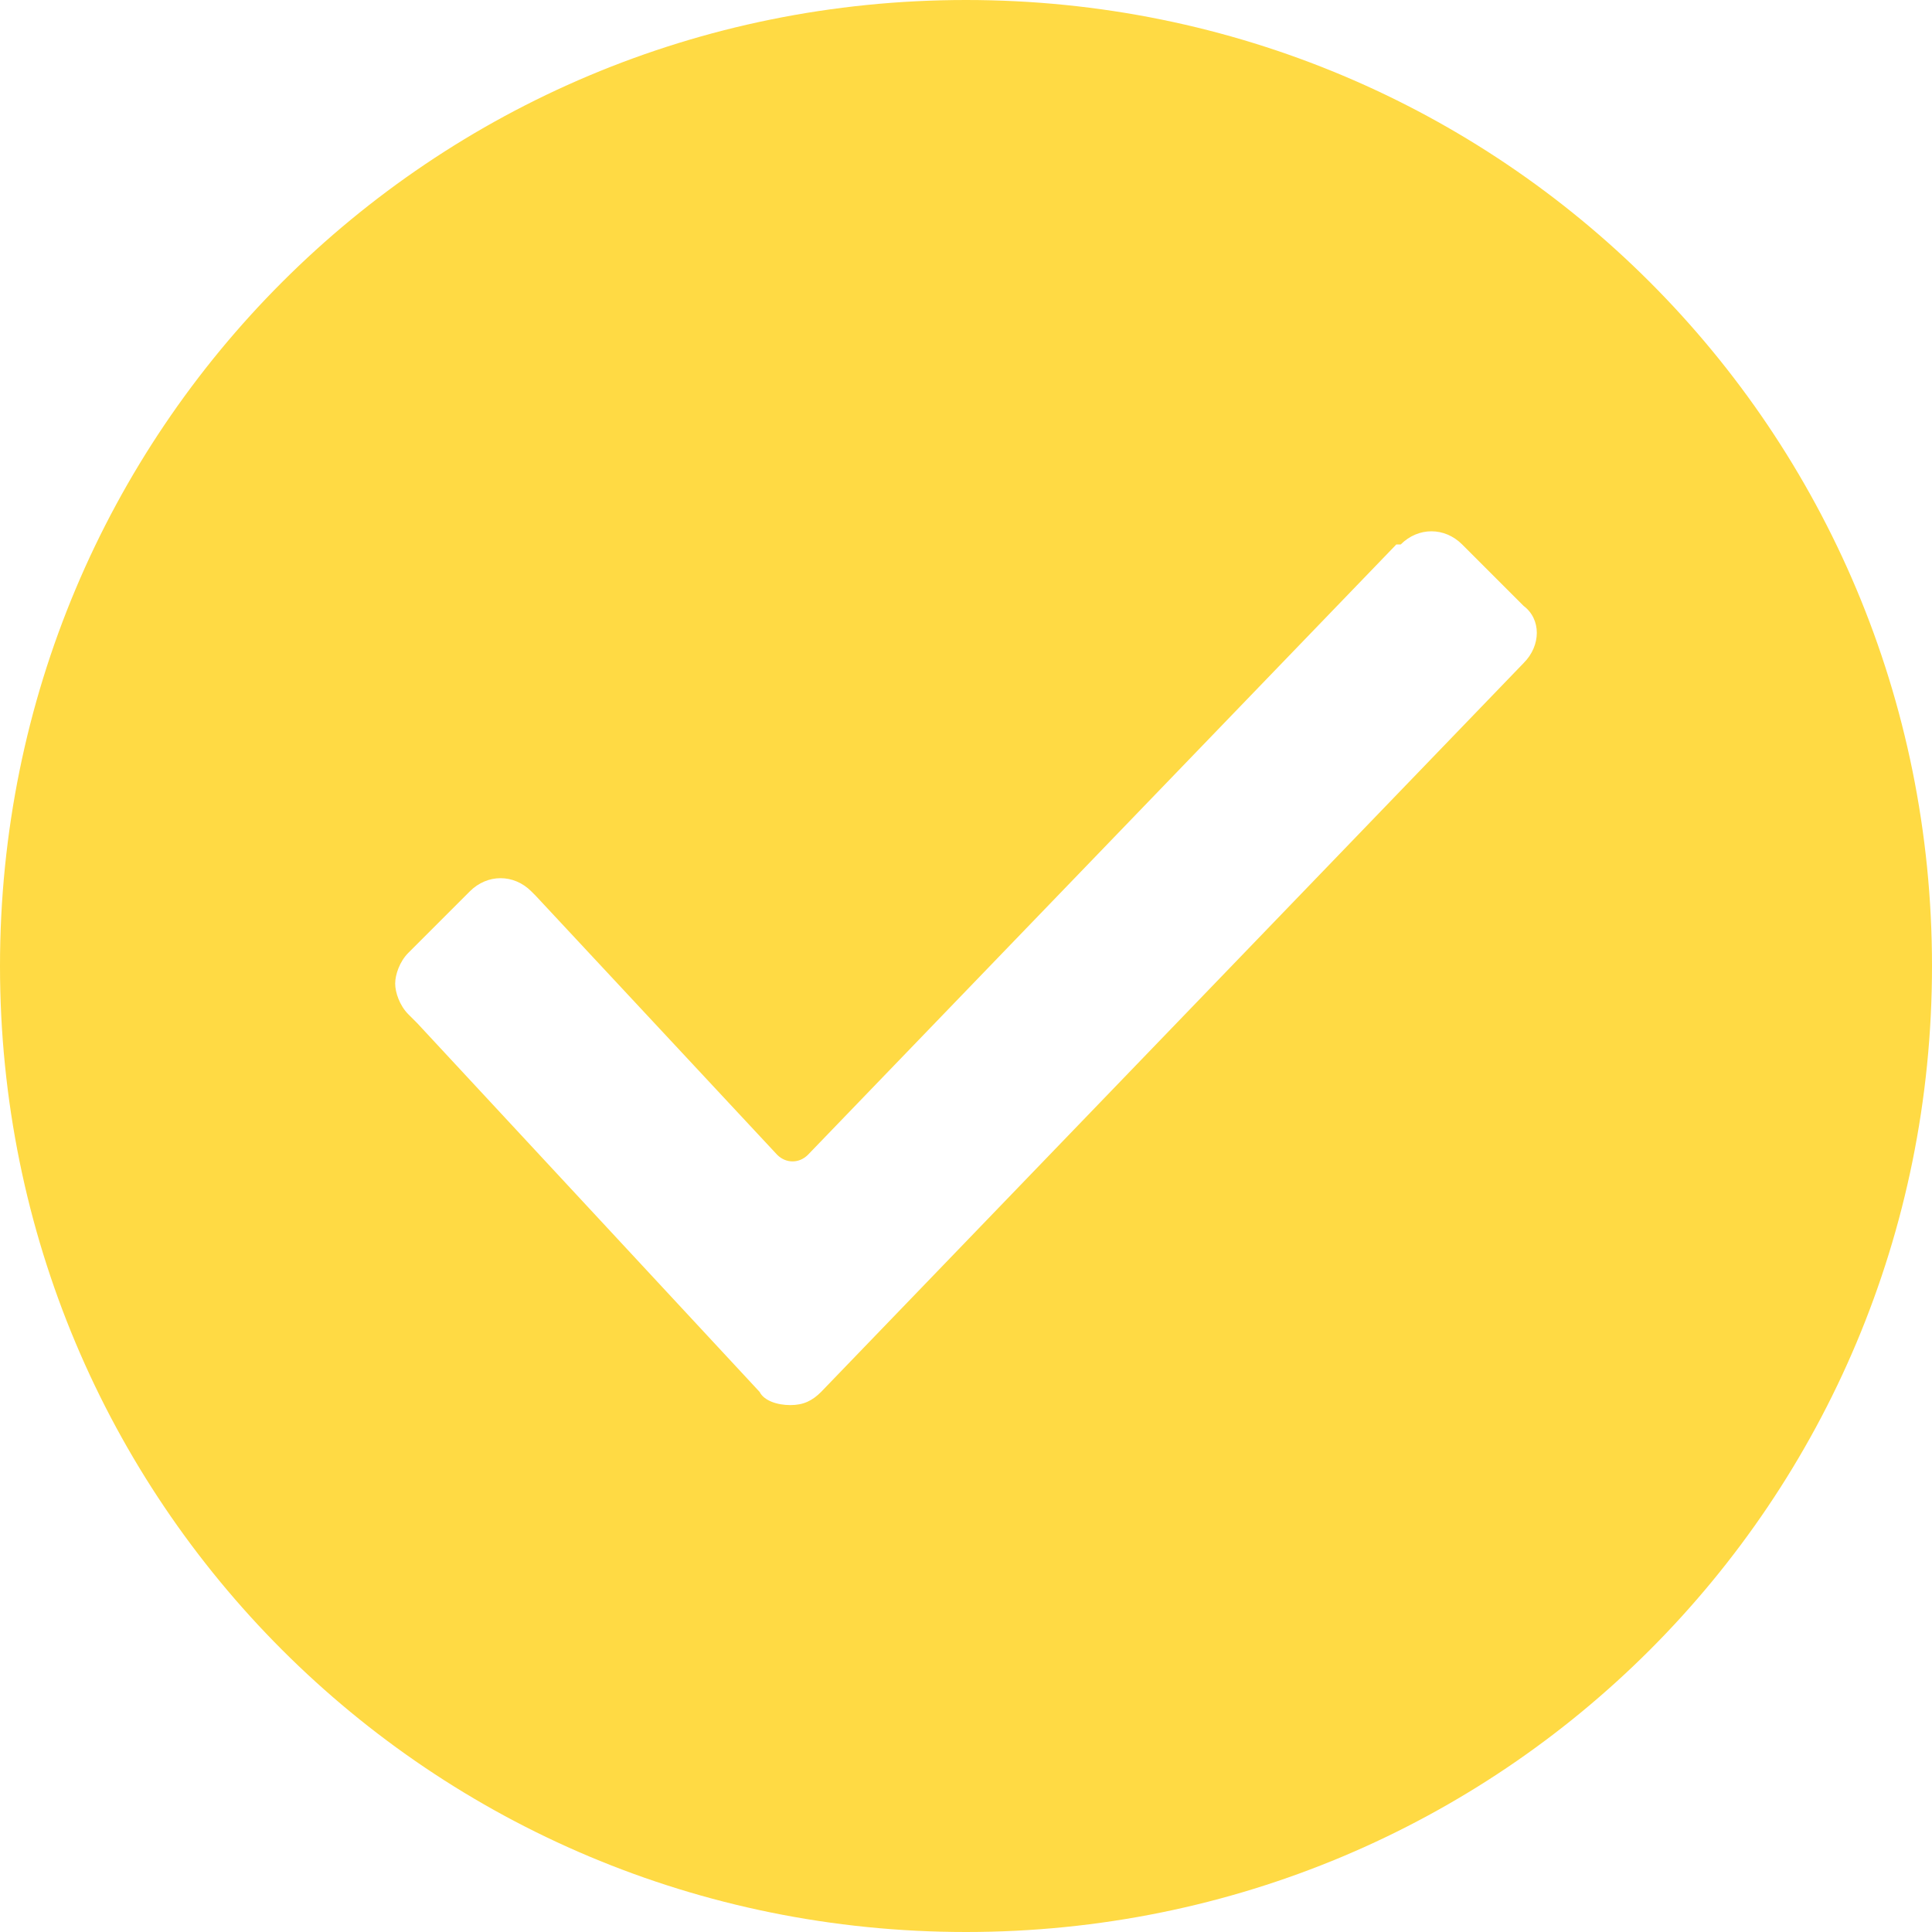
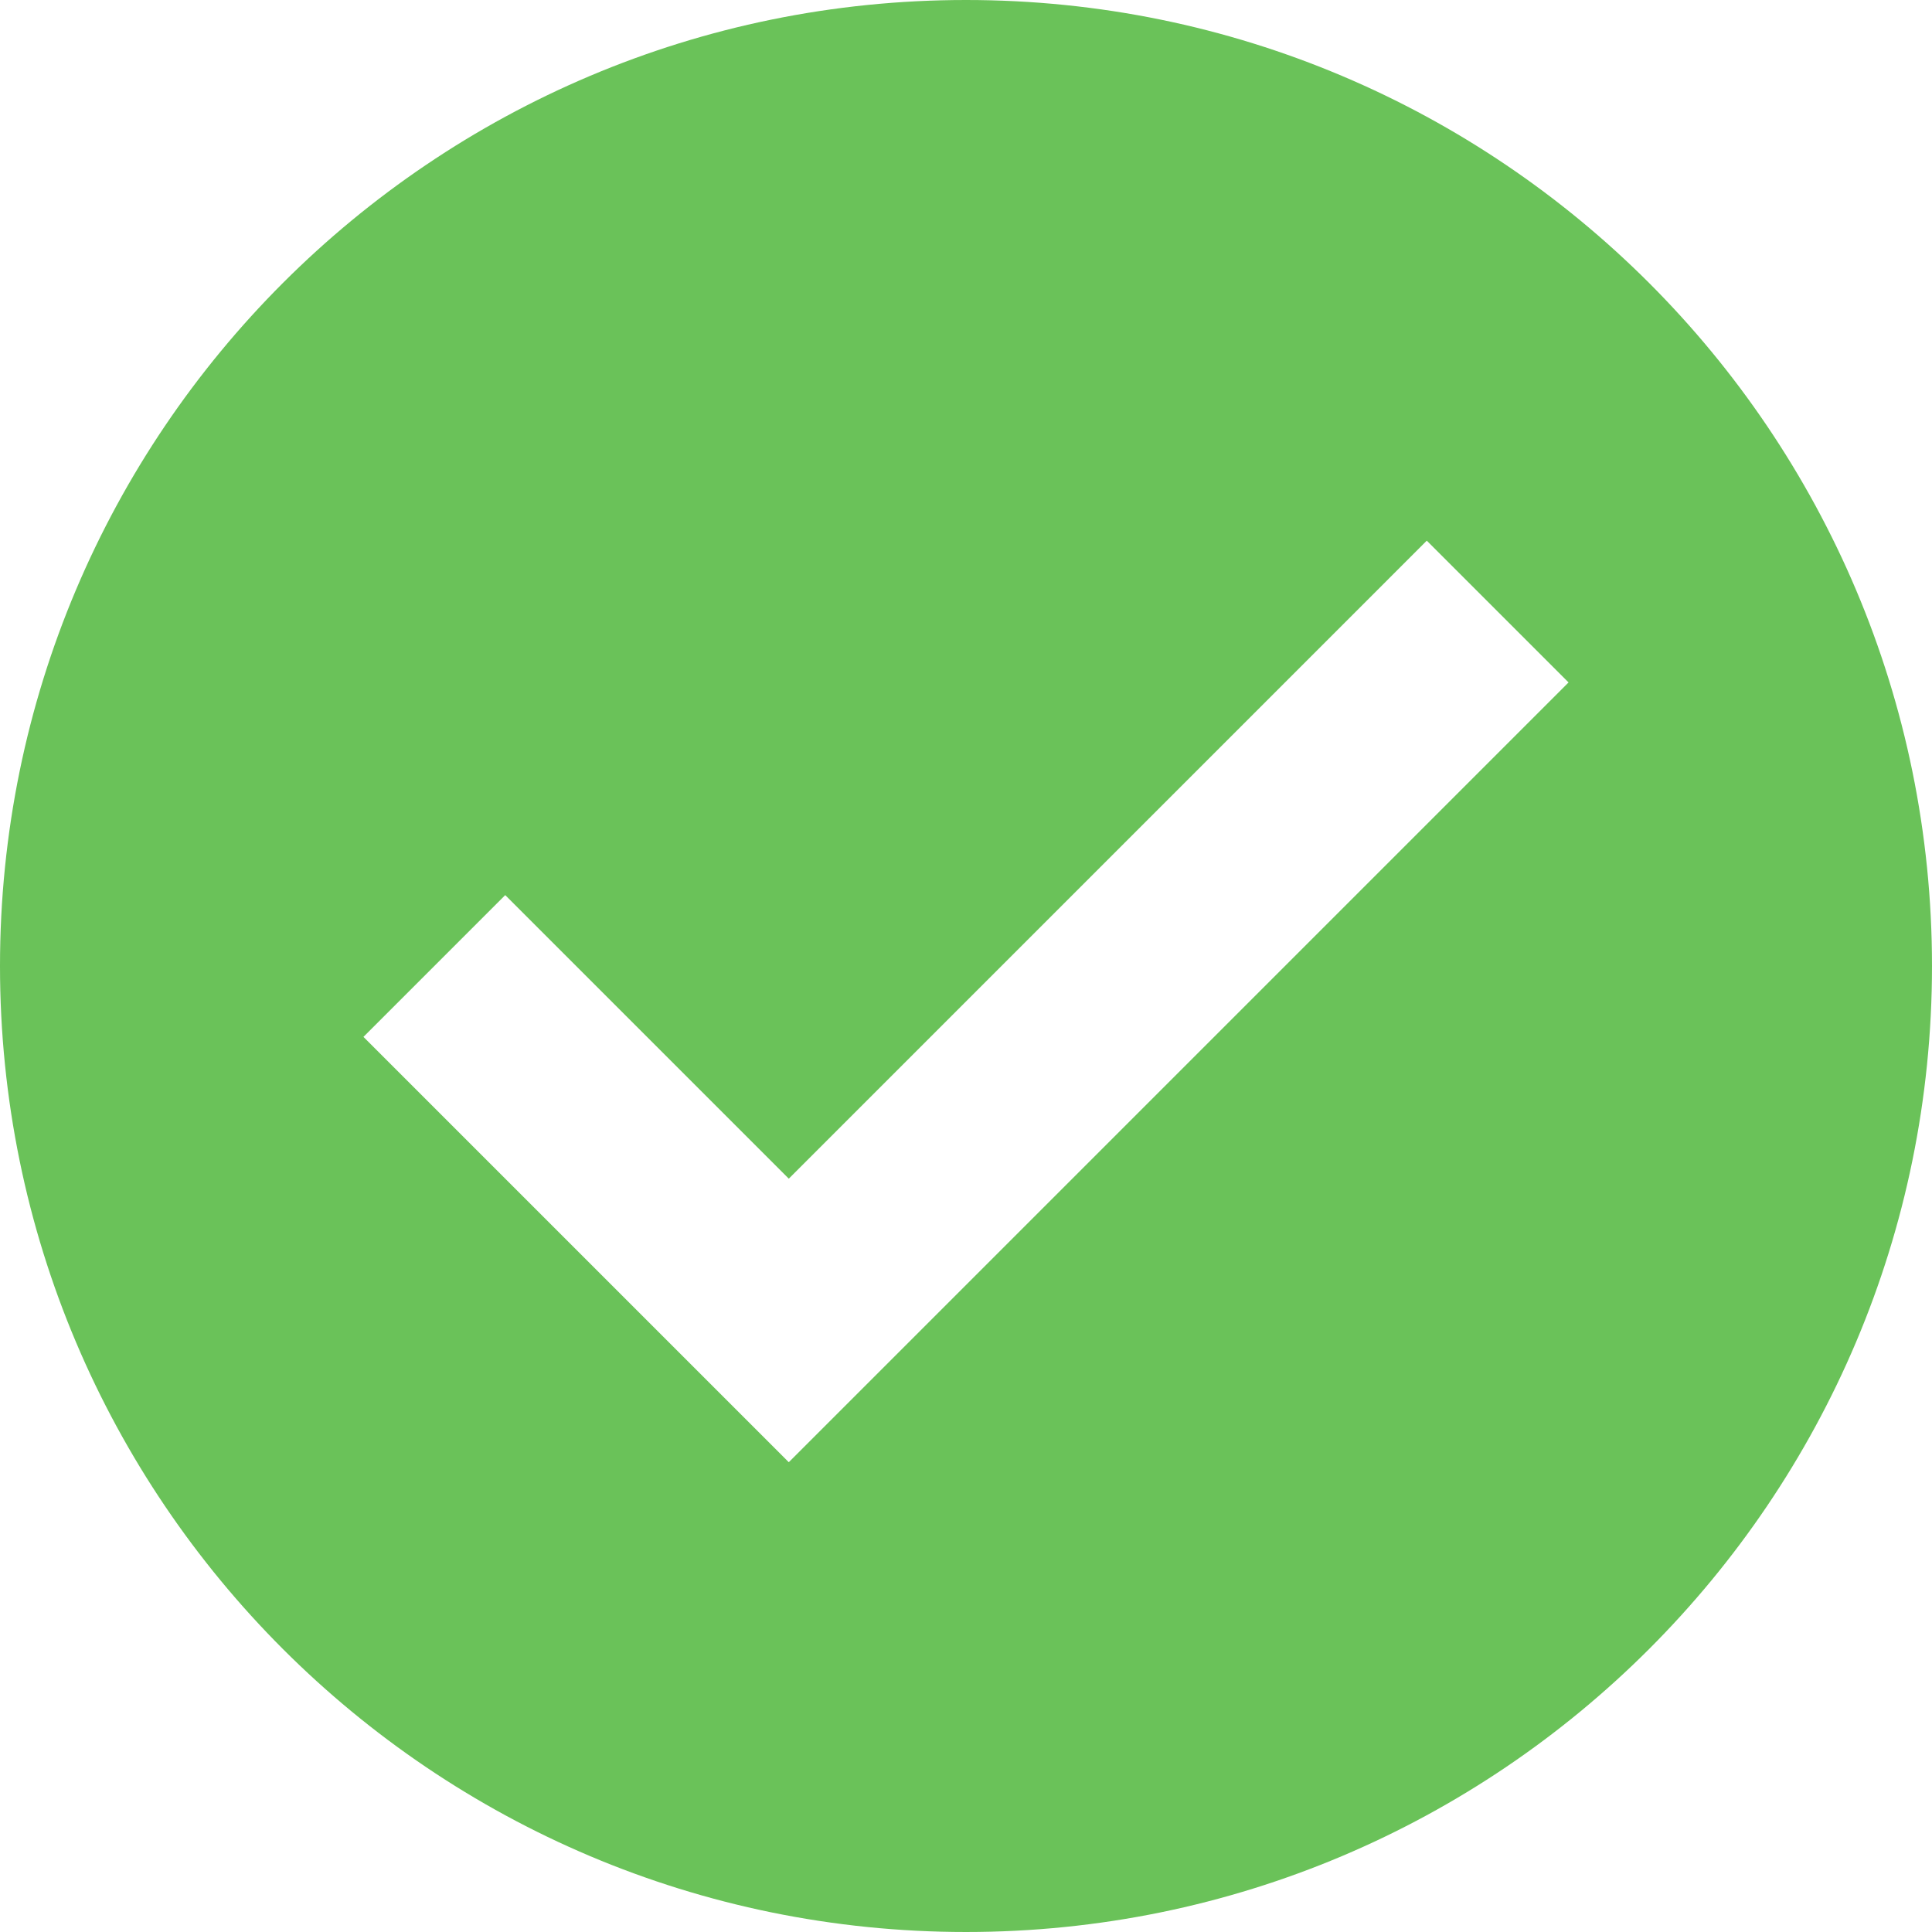
- <svg xmlns="http://www.w3.org/2000/svg" version="1.1" viewBox="0 0 44 44" enable-background="new 0 0 44 44" width="512px" height="512px">
-   <path d="m22,0c-12.2,0-22,9.8-22,22s9.8,22 22,22 22-9.8 22-22-9.8-22-22-22zm12.7,15.1l0,0-16,16.6c-0.2,0.2-0.4,0.3-0.7,0.3-0.3,0-0.6-0.1-0.7-0.3l-7.8-8.4-.2-.2c-0.2-0.2-0.3-0.5-0.3-0.7s0.1-0.5 0.3-0.7l1.4-1.4c0.4-0.4 1-0.4 1.4,0l.1,.1 5.5,5.9c0.2,0.2 0.5,0.2 0.7,0l13.4-13.9h0.1c0.4-0.4 1-0.4 1.4,0l1.4,1.4c0.4,0.3 0.4,0.9 0,1.3z" fill="#FFDA44" />
+ <svg xmlns="http://www.w3.org/2000/svg" version="1.1" id="Layer_1" x="0px" y="0px" viewBox="0 0 426.667 426.667" style="enable-background:new 0 0 426.667 426.667;" xml:space="preserve">
+   <path style="fill:#6AC259;" d="M213.333,0C95.518,0,0,95.514,0,213.333s95.518,213.333,213.333,213.333  c117.828,0,213.333-95.514,213.333-213.333S331.157,0,213.333,0z M174.199,322.918l-93.935-93.931l31.309-31.309l62.626,62.622  l140.894-140.898l31.309,31.309L174.199,322.918z" />
+   <g>
+ </g>
+   <g>
+ </g>
+   <g>
+ </g>
+   <g>
+ </g>
+   <g>
+ </g>
+   <g>
+ </g>
+   <g>
+ </g>
+   <g>
+ </g>
+   <g>
+ </g>
+   <g>
+ </g>
+   <g>
+ </g>
+   <g>
+ </g>
+   <g>
+ </g>
+   <g>
+ </g>
+   <g>
+ </g>
</svg>
